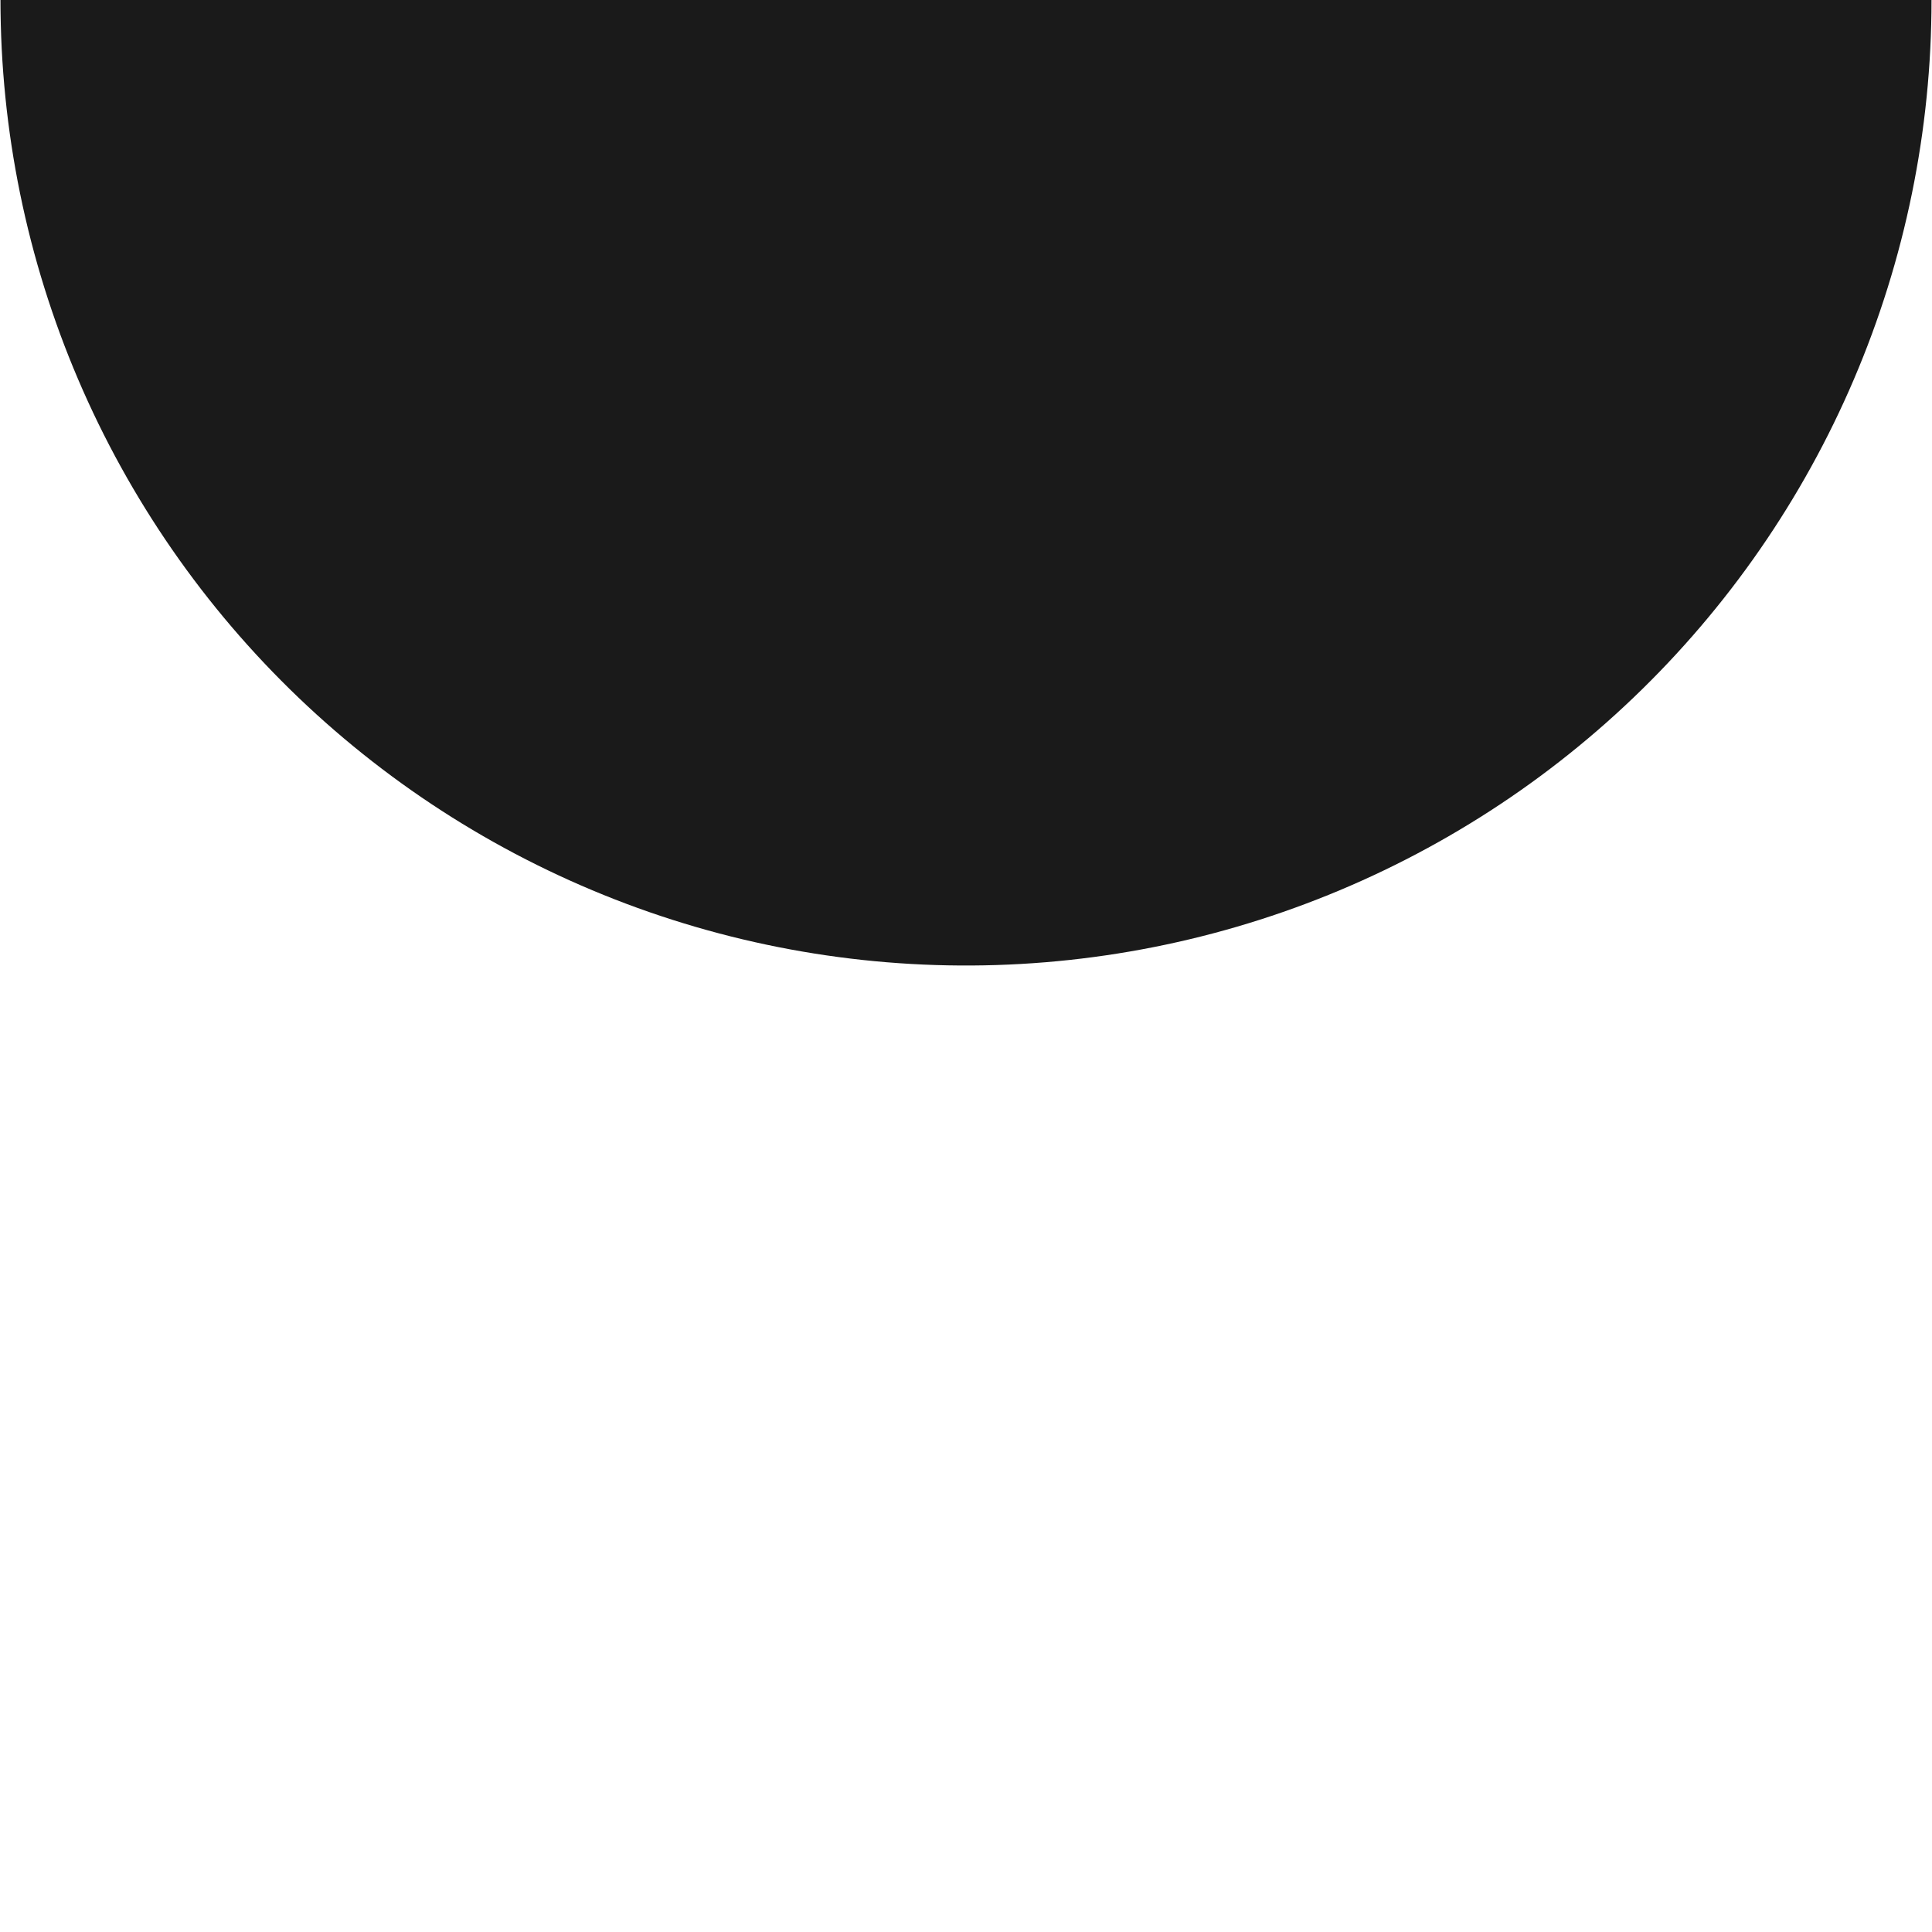
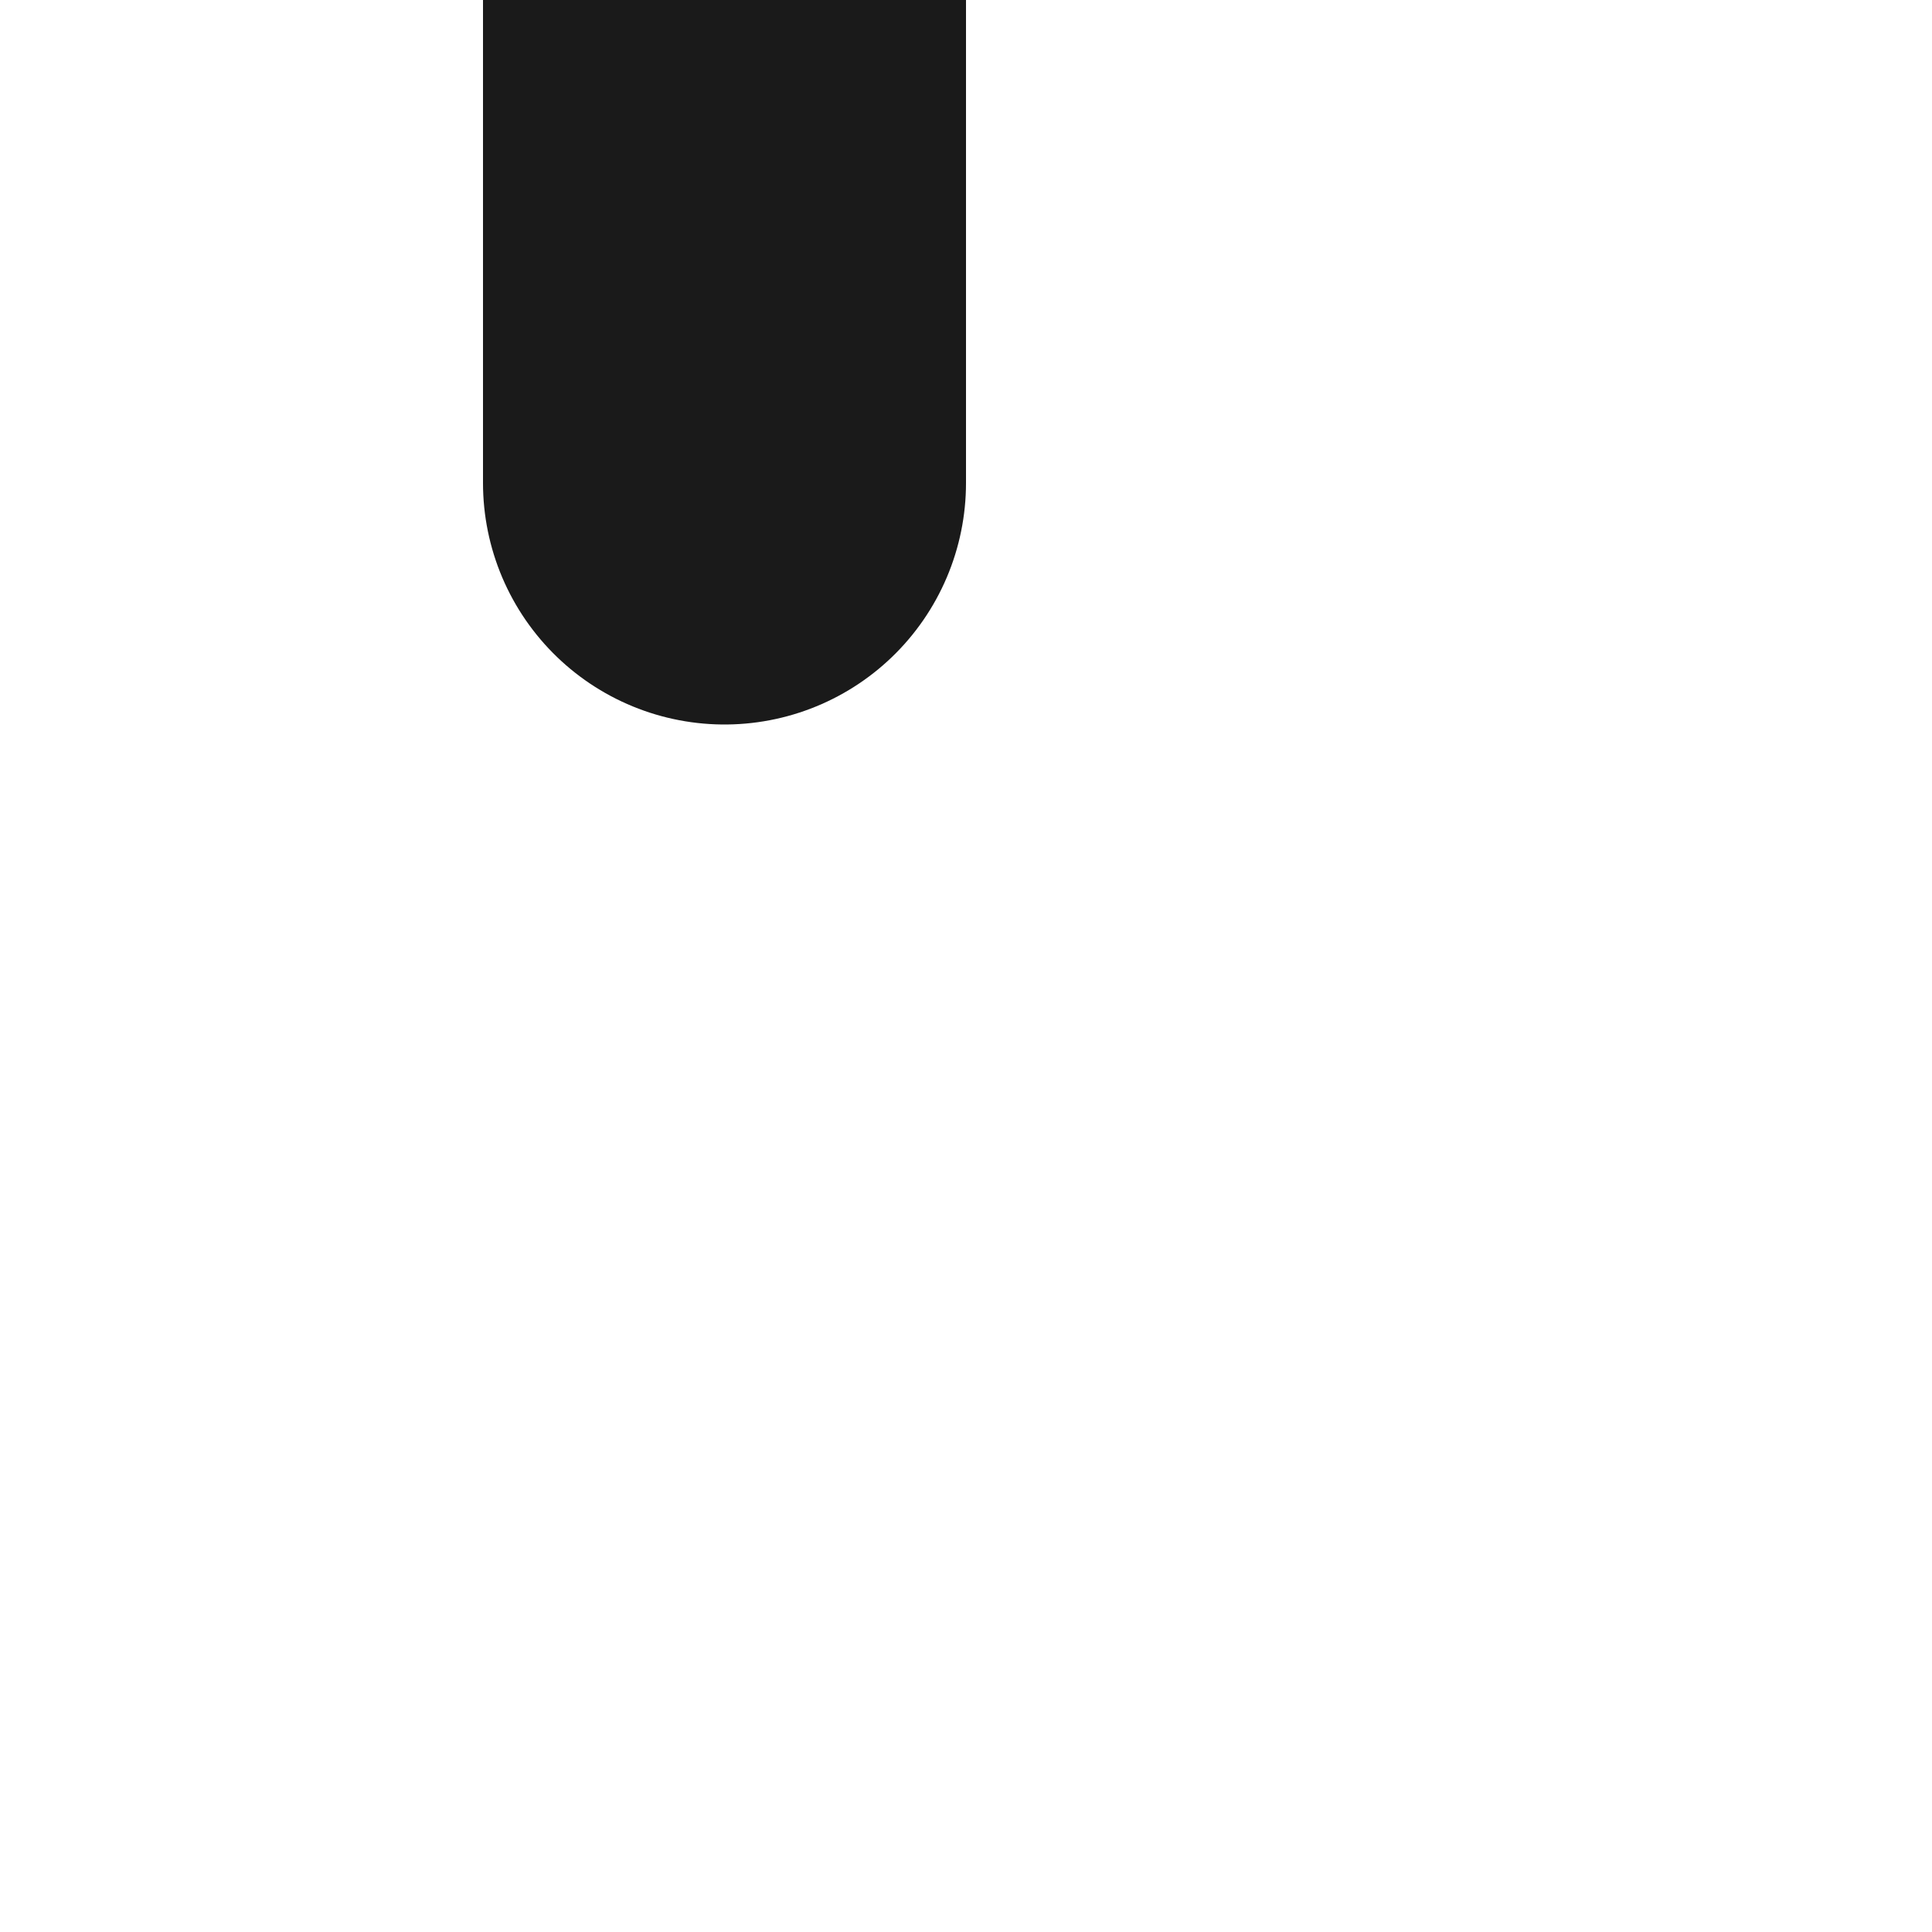
- <svg xmlns="http://www.w3.org/2000/svg" width="2" height="2" viewBox="0 0 2 2" version="1.1" id="svg13547">
+ <svg xmlns="http://www.w3.org/2000/svg" width="4" height="4" viewBox="0 0 4 4" version="1.1" id="svg13547">
  <defs id="defs13544" />
  <g id="layer2" style="display:none">
    <rect style="font-variation-settings:'wght' 700;fill:#636363;fill-opacity:1;stroke:none;stroke-width:1.999;stroke-linejoin:round;stroke-dasharray:none;stroke-opacity:1;paint-order:stroke fill markers" id="rect1" width="48" height="48" x="0" y="0" ry="0" />
  </g>
  <g id="layer1">
-     <path style="font-variation-settings:'wght' 700;fill:none;stroke:#1a1a1a;stroke-width:1.999;stroke-linecap:round;stroke-linejoin:round;stroke-dasharray:none;stroke-opacity:1;paint-order:stroke fill markers" d="M 0.996,-1 C 0.996,-0.872 0.999,-0.149 1,0" id="path2" />
+     <path style="fill:#f9f9f9;stroke:#1a1a1a;stroke-linecap:round;stroke-opacity:1" d="M 1.5,-0.119 V 1" id="path2" />
  </g>
</svg>
